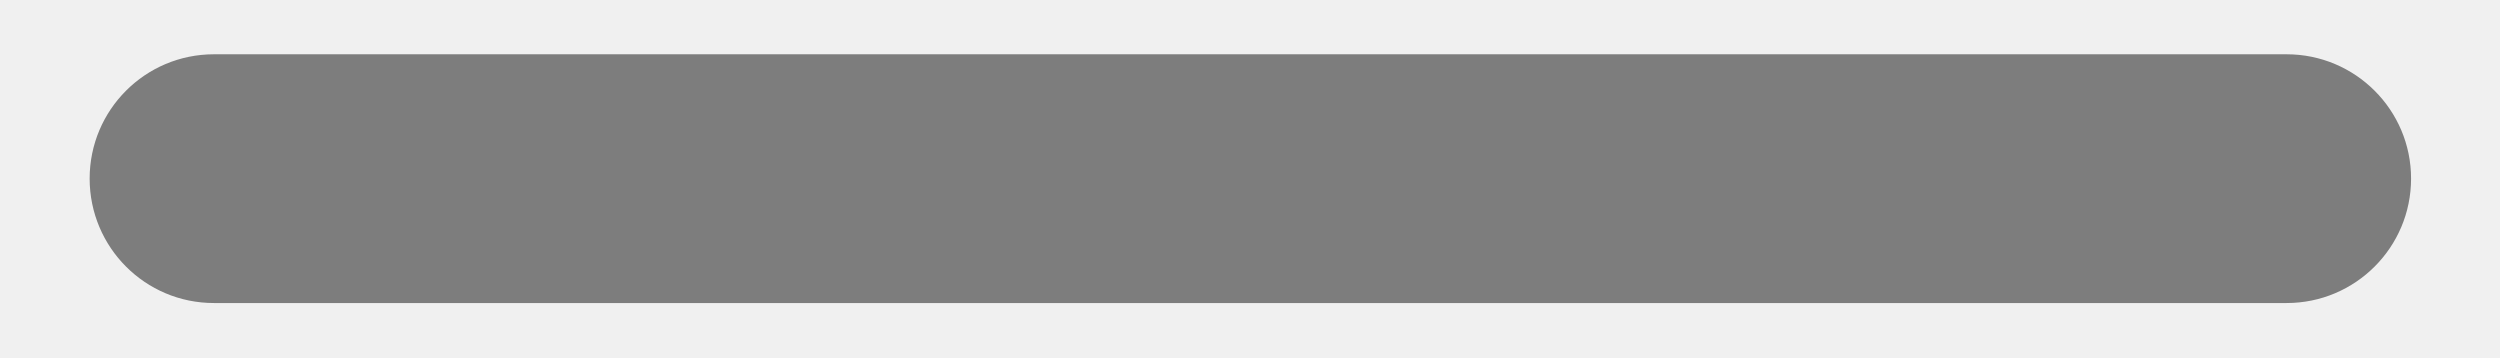
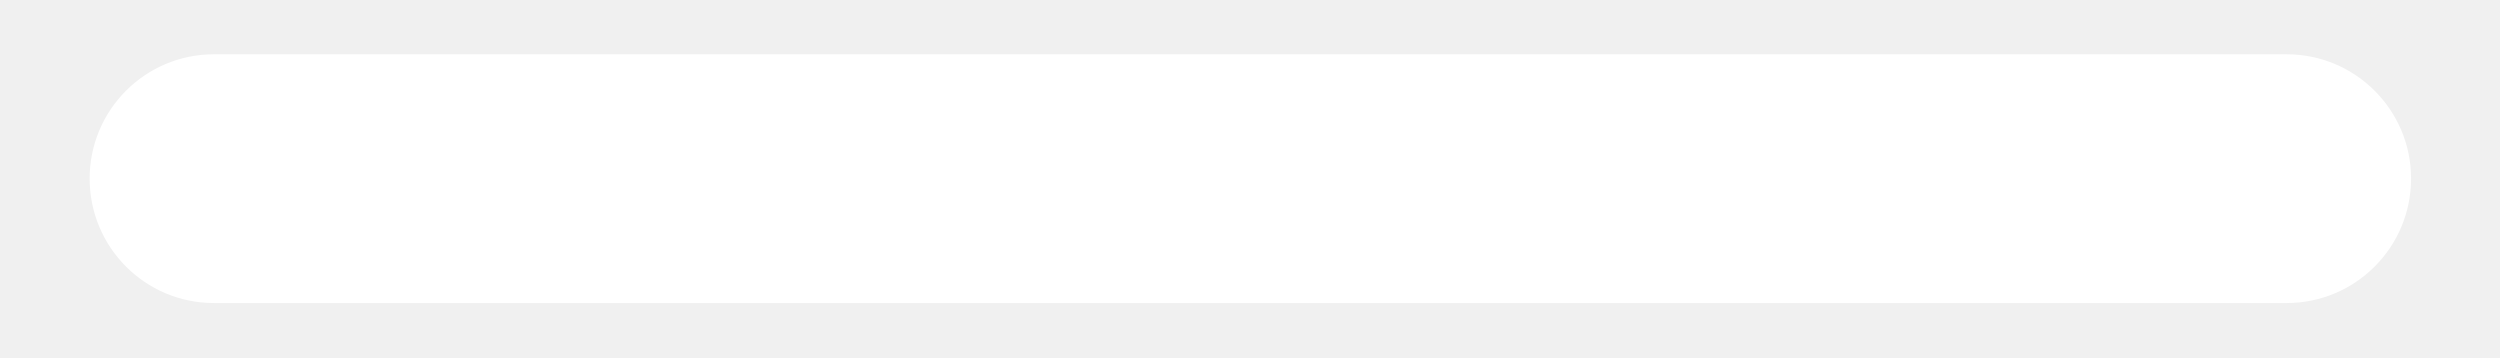
- <svg xmlns="http://www.w3.org/2000/svg" width="14" height="2" viewBox="0 0 14 2" fill="none">
+ <svg xmlns="http://www.w3.org/2000/svg" width="14" height="2" viewBox="0 0 14 2" fill="white">
  <g id="Group 54280">
-     <path id="Plus_path" fill-rule="evenodd" clip-rule="evenodd" d="M0.502 1C0.502 0.616 0.813 0.304 1.198 0.304H12.805C13.19 0.304 13.502 0.616 13.502 1C13.502 1.385 13.19 1.697 12.805 1.697H1.198C0.813 1.697 0.502 1.385 0.502 1Z" fill="#7D7D7D" />
+     <path id="Plus_path" fill-rule="evenodd" clip-rule="evenodd" d="M0.502 1C0.502 0.616 0.813 0.304 1.198 0.304H12.805C13.19 0.304 13.502 0.616 13.502 1C13.502 1.385 13.19 1.697 12.805 1.697H1.198C0.813 1.697 0.502 1.385 0.502 1Z" fill="white" />
  </g>
</svg>
